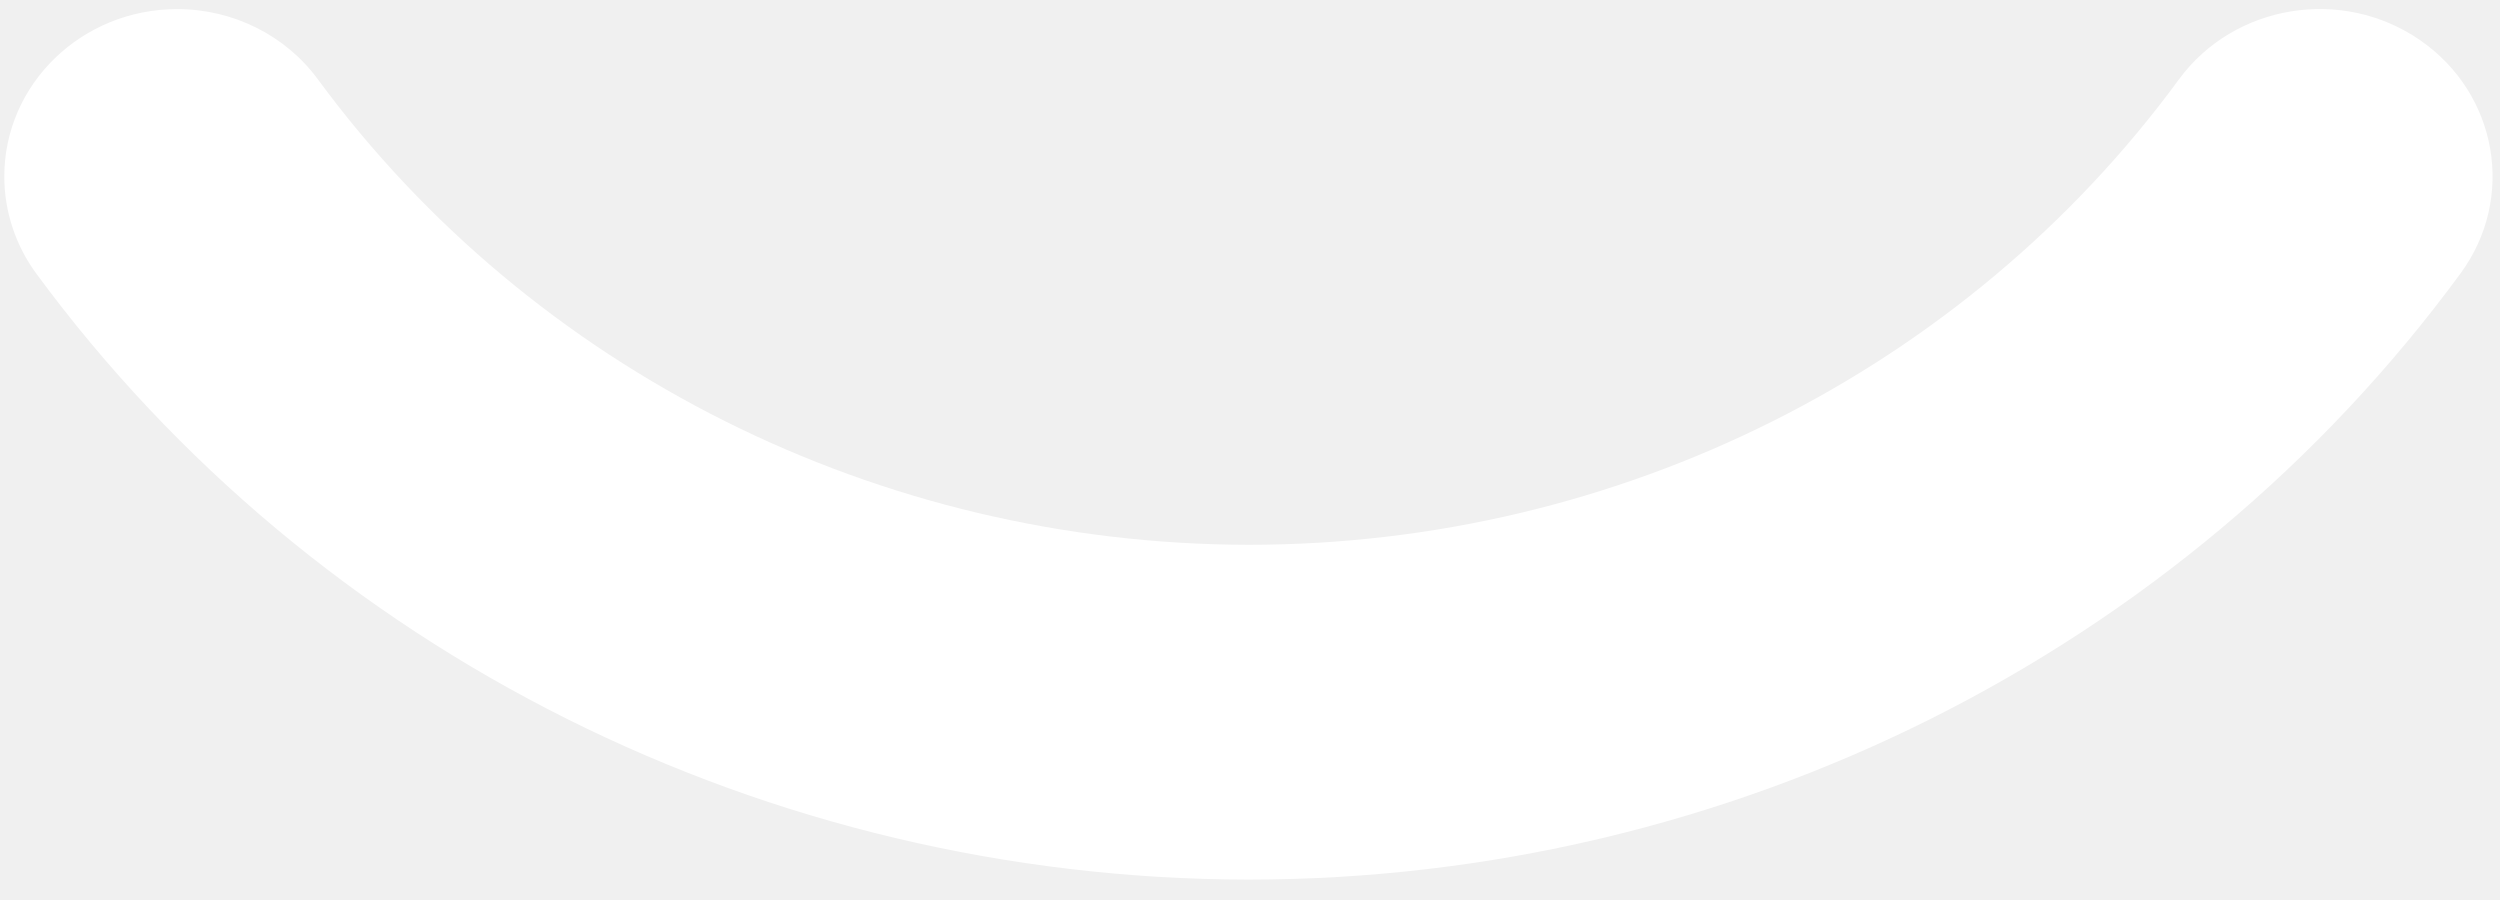
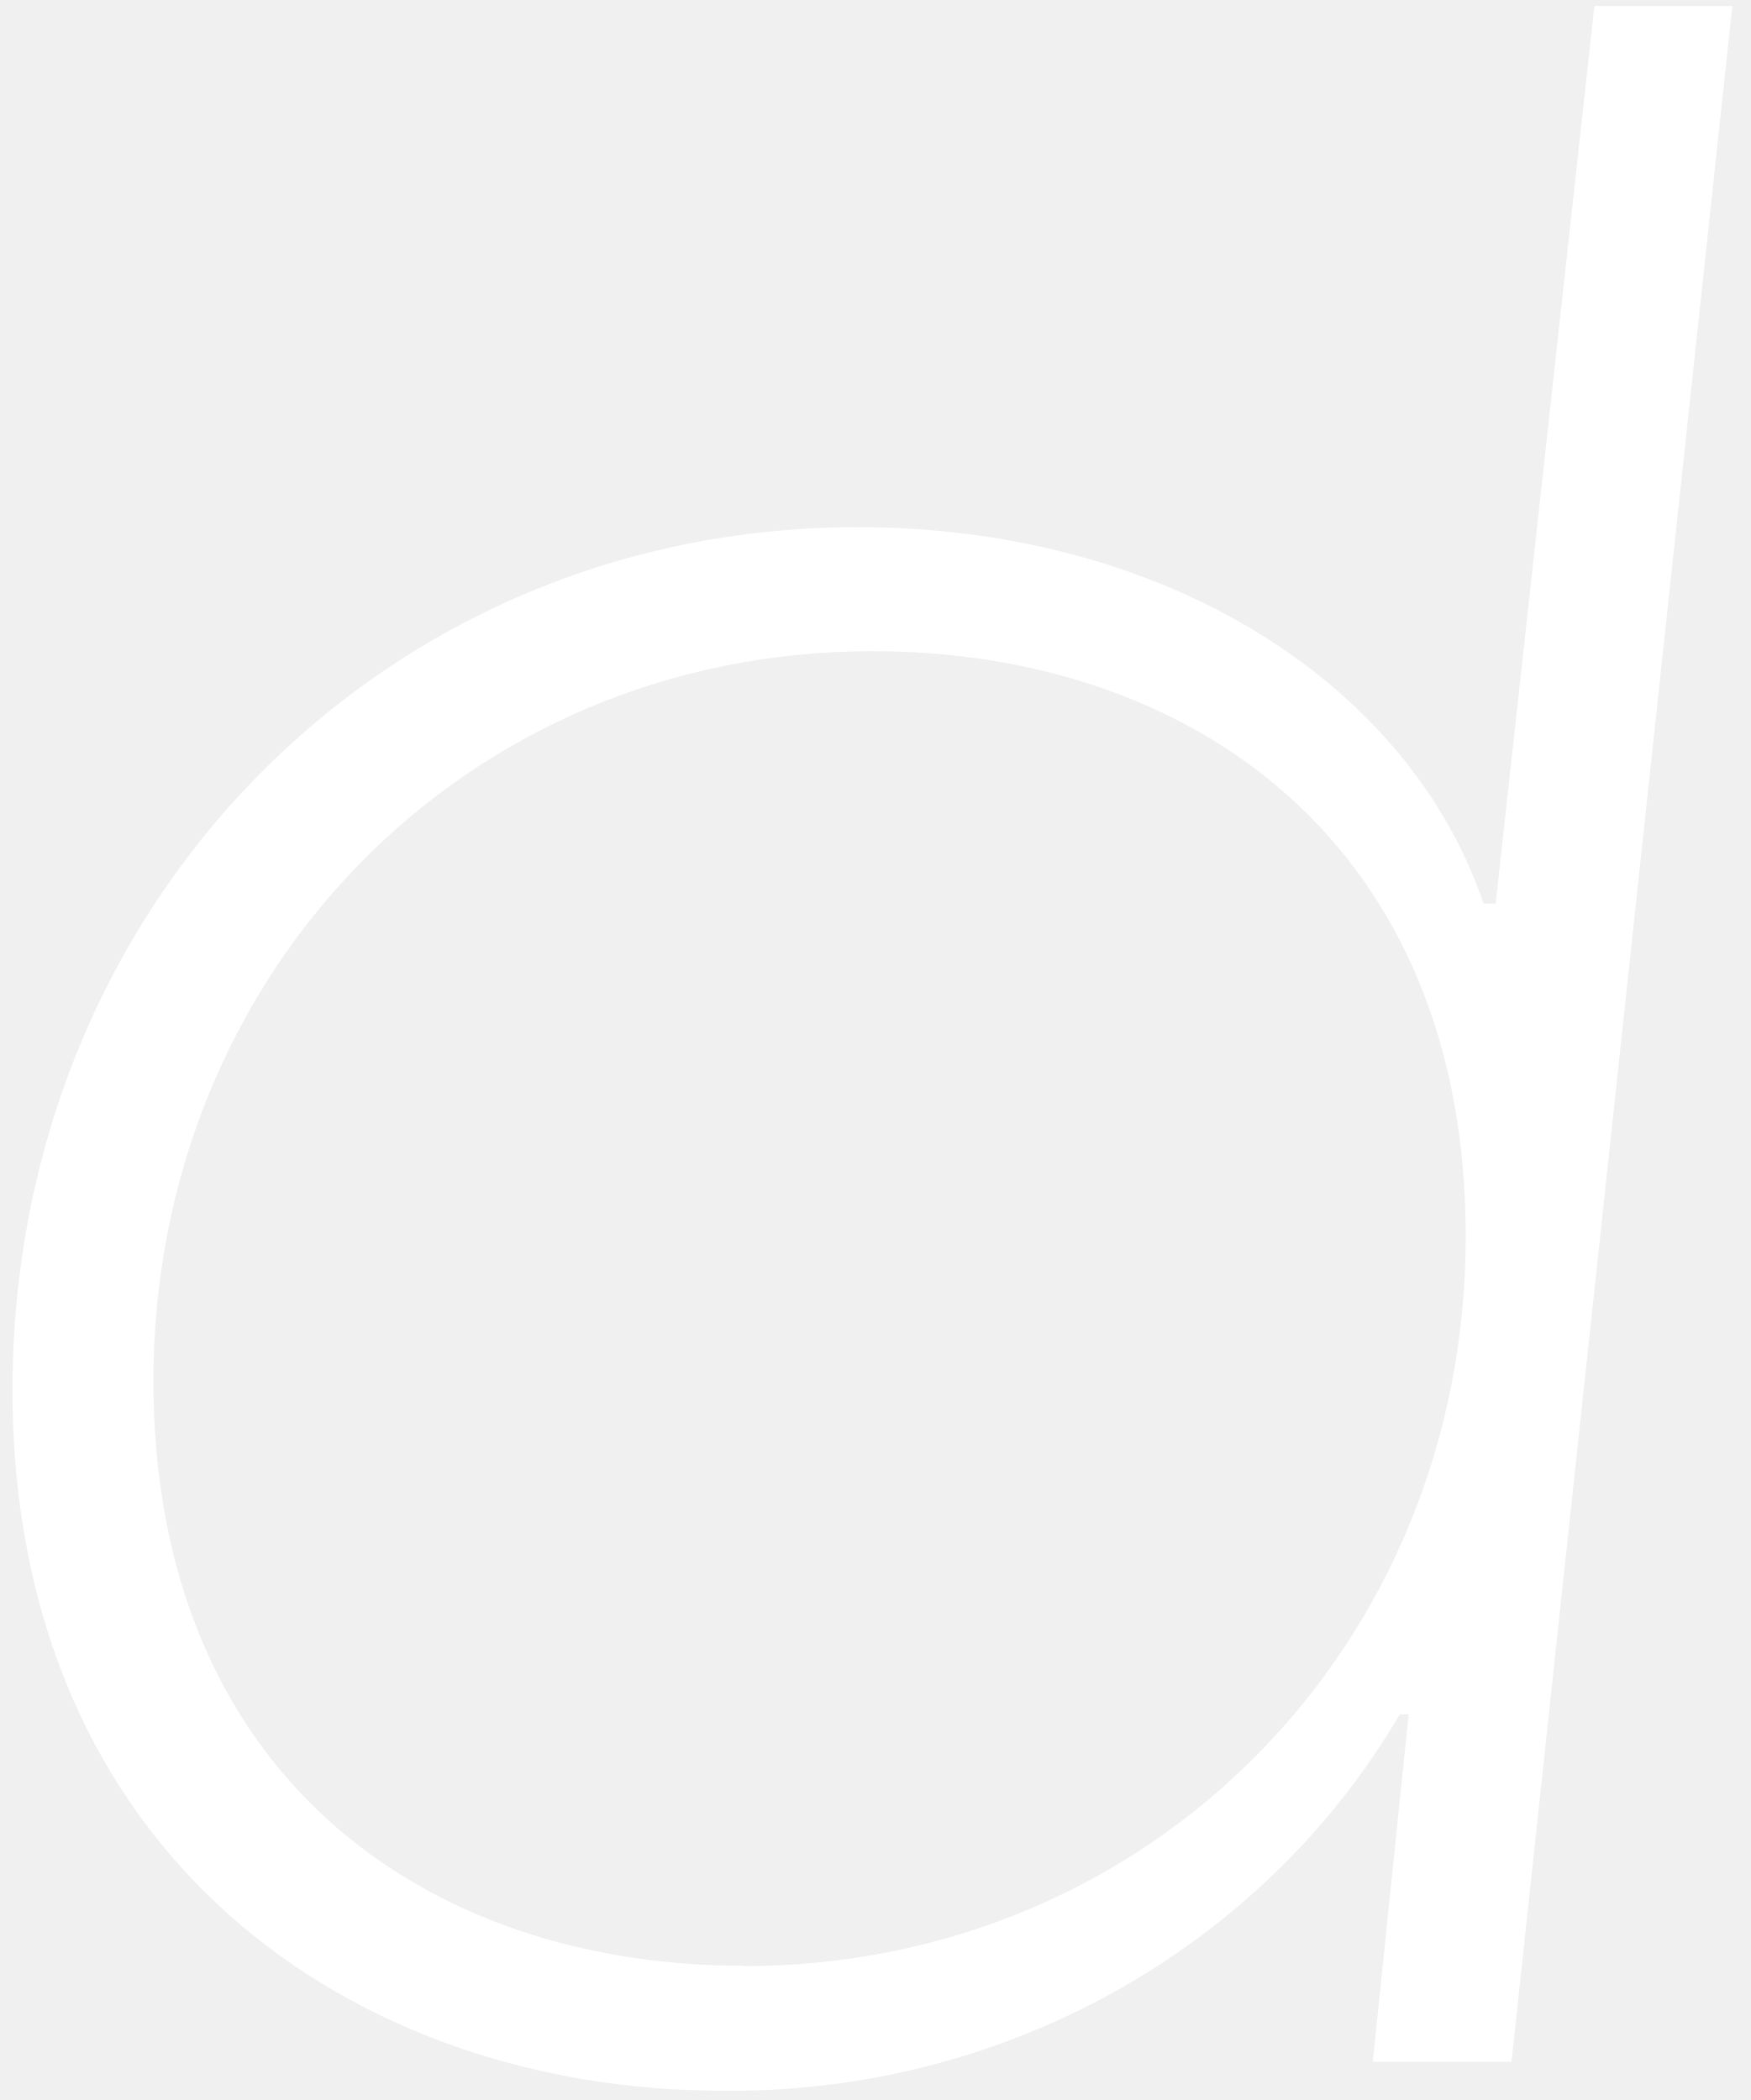
- <svg xmlns="http://www.w3.org/2000/svg" version="1.1" width="25px" height="9px">
-   <g transform="matrix(1 0 0 1 -1171 -3835 )">
-     <path d="M 24.604 2.736  C 25.159 1.983  24.978 0.938  24.2 0.401  C 23.423 -0.135  22.344 0.04  21.79 0.793  C 19.649 3.713  16.181 5.448  12.484 5.448  C 8.789 5.442  5.325 3.709  3.18 0.795  C 2.856 0.353  2.331 0.091  1.772 0.091  C 0.817 0.091  0.043 0.841  0.043 1.765  C 0.043 2.113  0.155 2.453  0.363 2.736  C 3.157 6.533  7.671 8.789  12.484 8.796  C 17.298 8.794  21.814 6.537  24.604 2.736  Z " fill-rule="nonzero" fill="#ffffff" stroke="none" transform="matrix(1 0 0 1 1171 3835 )" />
+ <svg xmlns="http://www.w3.org/2000/svg" version="1.1" width="20px" height="24px">
+   <g transform="matrix(1 0 0 1 -1207 -3936 )">
+     <path d="M 19.793 0.069  L 18.217 0.069  L 17.089 10.327  L 16.951 10.327  C 16.095 7.812  13.322 6.025  9.796 6.025  C 4.389 6.025  0.143 10.327  0.143 15.886  C 0.143 21.209  4.042 23.894  8.257 23.894  C 11.453 23.928  14.417 22.28  15.994 19.592  L 16.095 19.592  L 15.685 23.564  L 17.27 23.564  L 19.793 0.069  Z M 8.495 22.47  L 8.495 22.466  C 4.825 22.466  1.753 20.248  1.753 15.782  C 1.753 11.125  5.313 7.442  9.968 7.442  C 13.638 7.442  16.747 9.66  16.747 14.128  C 16.747 18.798  13.152 22.47  8.495 22.47  Z " fill-rule="nonzero" fill="#ffffff" stroke="none" transform="matrix(1 0 0 1 1207 3936 )" />
  </g>
</svg>
